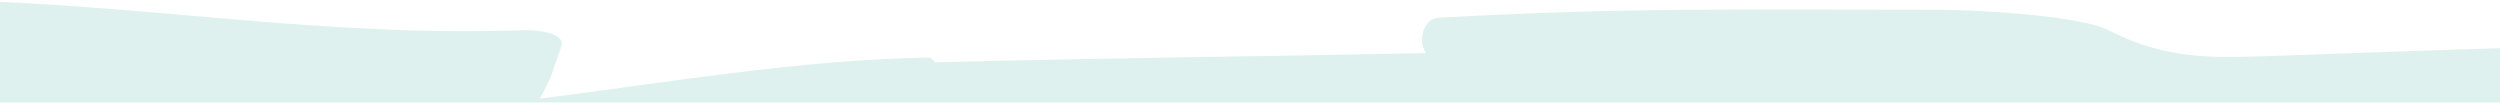
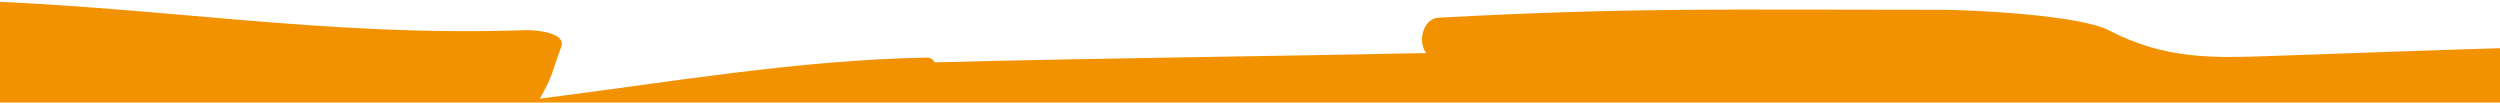
<svg xmlns="http://www.w3.org/2000/svg" xmlns:xlink="http://www.w3.org/1999/xlink" width="1756px" height="72px" viewBox="0 0 1756 72" version="1.1">
  <defs>
    <rect width="1756" height="72" id="slice_1" />
    <clipPath id="clip_1">
      <use xlink:href="#slice_1" clip-rule="evenodd" />
    </clipPath>
  </defs>
  <g id="Slice" clip-path="url(#clip_1)">
    <use xlink:href="#slice_1" stroke="none" fill="none" />
-     <path d="M1884.54 66.758C1884.54 66.758 1901.72 32.138 1884.54 32.546C1881.03 32.624 1877.53 32.782 1874.03 32.876C1869.12 29.815 1862.67 30.145 1857.65 33.362C1799.36 34.994 1741.08 37.223 1682.8 39.231C1639.82 40.722 1606.95 42.276 1565.96 21.184C1545.66 10.716 1471.17 6.884 1448.1 6.884C1297.76 6.884 1230.02 5.157 1095.26 12.443C1085.2 12.986 1080.24 28.34 1086.7 37.27C971.66 39.671 856.603 40.785 741.559 43.798C740.385 41.821 738.674 40.393 736.401 40.44C645.642 42.056 554.564 57.86 464.147 69.3C473.545 52.728 472.402 51.41 479.295 32.546C482.595 23.506 462.955 20.901 454.192 21.184C308.739 26.08 194.736 3.686 49.271 0.013C36.817 -0.301 31.383 21.121 43.604 22.173C48.823 22.628 54.054 22.957 59.285 23.381C57.306 124.917 53.726 226.338 49.02 327.676C43.583 444.727 36.642 561.666 28.926 678.542C21.947 783.987 12.402 888.977 4.018 994.234C-2.863 1080.55 -3.45 1161.07 23.12 1241.86C24.893 1247.21 33.828 1258.8 38.179 1258.42C221.812 1242.28 379.63 1238.33 562 1241.86C877.278 1247.97 1077.47 1247.97 1402.21 1250.78C1507.1 1251.68 1855.63 1278.82 1893.59 1258.42C1918.33 1245.14 1912.92 1064.92 1917.41 994.061C1937.14 684.128 1915.8 373.992 1883.29 66.79L1884.54 66.758Z" transform="matrix(1 -1.7484555E-07 1.7484555E-07 1 -85 0.0004882812)" id="Bg" fill="#DFF1EE" fill-rule="evenodd" stroke="none" />
+     <path d="M1884.54 66.758C1884.54 66.758 1901.72 32.138 1884.54 32.546C1881.03 32.624 1877.53 32.782 1874.03 32.876C1869.12 29.815 1862.67 30.145 1857.65 33.362C1799.36 34.994 1741.08 37.223 1682.8 39.231C1639.82 40.722 1606.95 42.276 1565.96 21.184C1545.66 10.716 1471.17 6.884 1448.1 6.884C1297.76 6.884 1230.02 5.157 1095.26 12.443C1085.2 12.986 1080.24 28.34 1086.7 37.27C971.66 39.671 856.603 40.785 741.559 43.798C740.385 41.821 738.674 40.393 736.401 40.44C645.642 42.056 554.564 57.86 464.147 69.3C473.545 52.728 472.402 51.41 479.295 32.546C482.595 23.506 462.955 20.901 454.192 21.184C308.739 26.08 194.736 3.686 49.271 0.013C36.817 -0.301 31.383 21.121 43.604 22.173C48.823 22.628 54.054 22.957 59.285 23.381C57.306 124.917 53.726 226.338 49.02 327.676C43.583 444.727 36.642 561.666 28.926 678.542C21.947 783.987 12.402 888.977 4.018 994.234C-2.863 1080.55 -3.45 1161.07 23.12 1241.86C24.893 1247.21 33.828 1258.8 38.179 1258.42C221.812 1242.28 379.63 1238.33 562 1241.86C877.278 1247.97 1077.47 1247.97 1402.21 1250.78C1507.1 1251.68 1855.63 1278.82 1893.59 1258.42C1918.33 1245.14 1912.92 1064.92 1917.41 994.061C1937.14 684.128 1915.8 373.992 1883.29 66.79L1884.54 66.758Z" transform="matrix(1 -1.7484555E-07 1.7484555E-07 1 -85 0.0004882812)" id="Bg" fill="#f39200" fill-rule="evenodd" stroke="none" />
  </g>
</svg>
